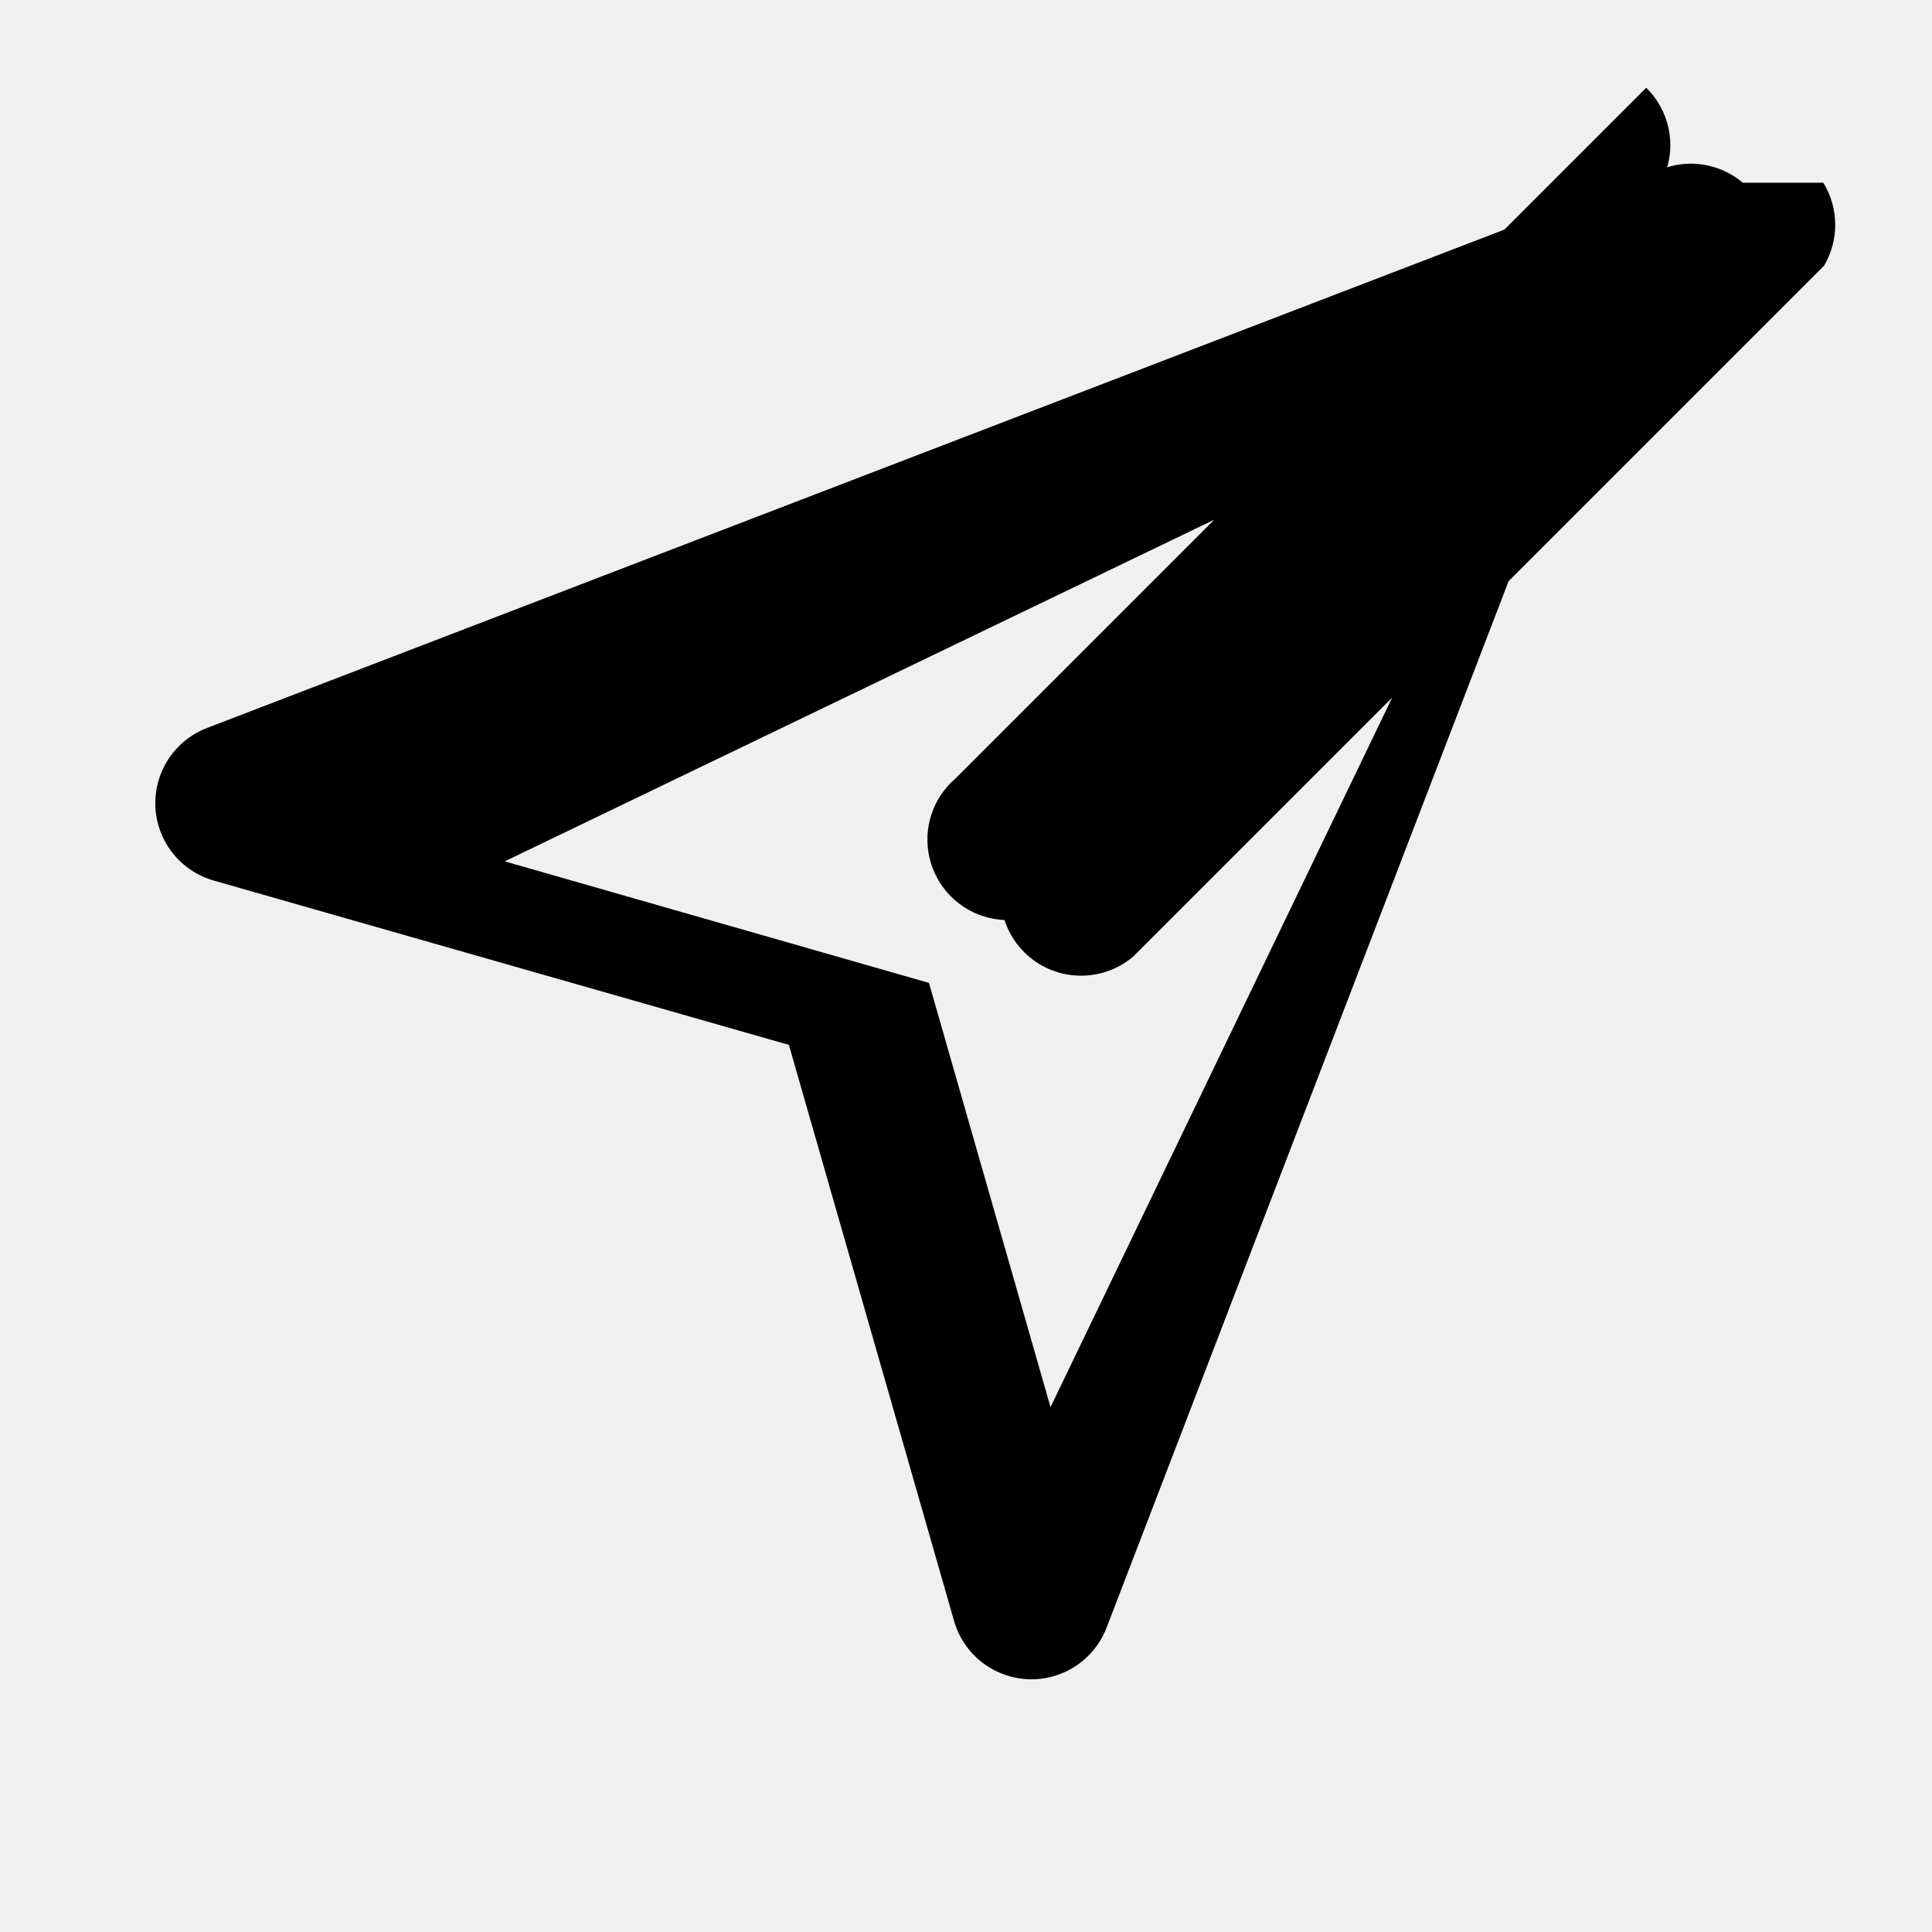
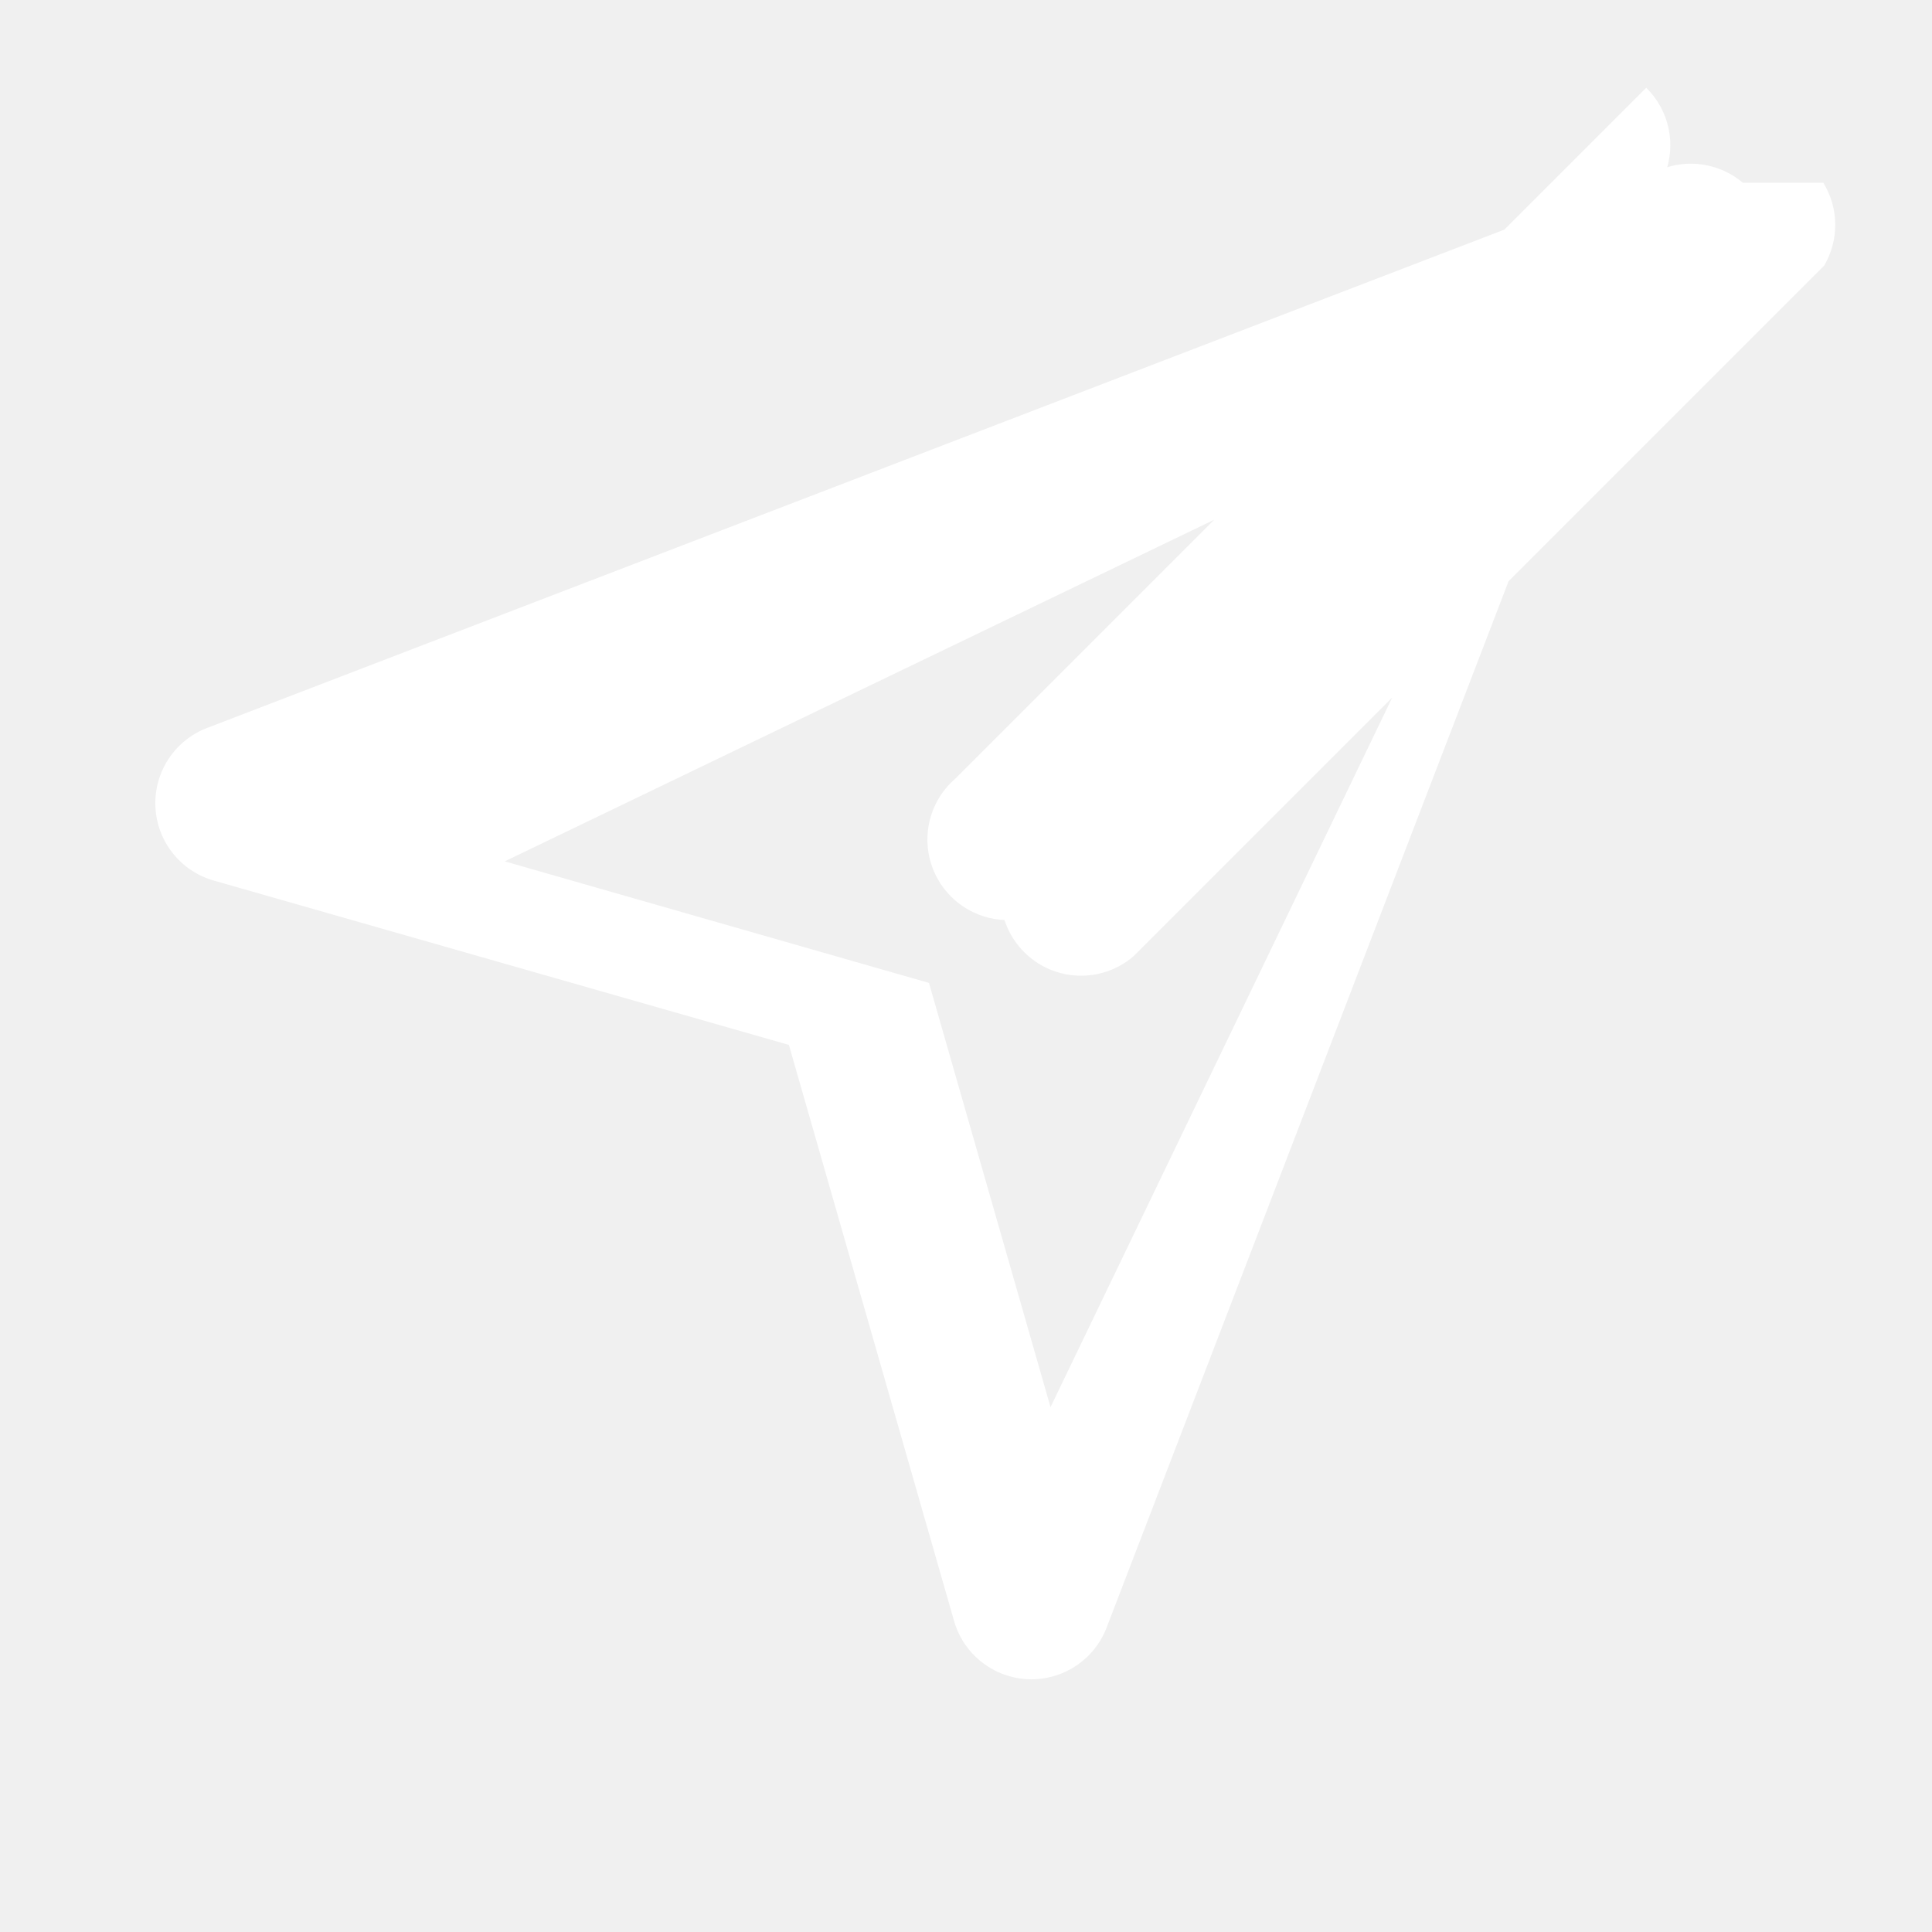
<svg xmlns="http://www.w3.org/2000/svg" viewBox="0 0 24 24">
-   <path d="M21.65 2.27a1 1 0 0 0-1.03-.16L2.58 9.04a1 1 0 0 0 .08 1.9l7.14 2.04 2.05 7.15a1 1 0 0 0 1.9.08l6.93-18.04a1 1 0 0 0-.23-1.08l-8.58 8.58a1 1 0 1 0 1.41 1.41l5.5-5.5-5.73 11.9-1.51-5.27-5.27-1.51 11.9-5.73-5.5 5.5a1 1 0 0 0 1.41 1.41l8.58-8.58a1 1 0 0 0-.01-1.03Z" />
+   <path fill="#fff" d="M21.65 2.27a1 1 0 0 0-1.03-.16L2.58 9.04a1 1 0 0 0 .08 1.9l7.14 2.04 2.05 7.15a1 1 0 0 0 1.9.08l6.93-18.04a1 1 0 0 0-.23-1.08l-8.58 8.58a1 1 0 1 0 1.41 1.41l5.5-5.5-5.73 11.9-1.51-5.27-5.27-1.51 11.9-5.73-5.5 5.5a1 1 0 0 0 1.41 1.41l8.58-8.58a1 1 0 0 0-.01-1.03Z" />
</svg>
